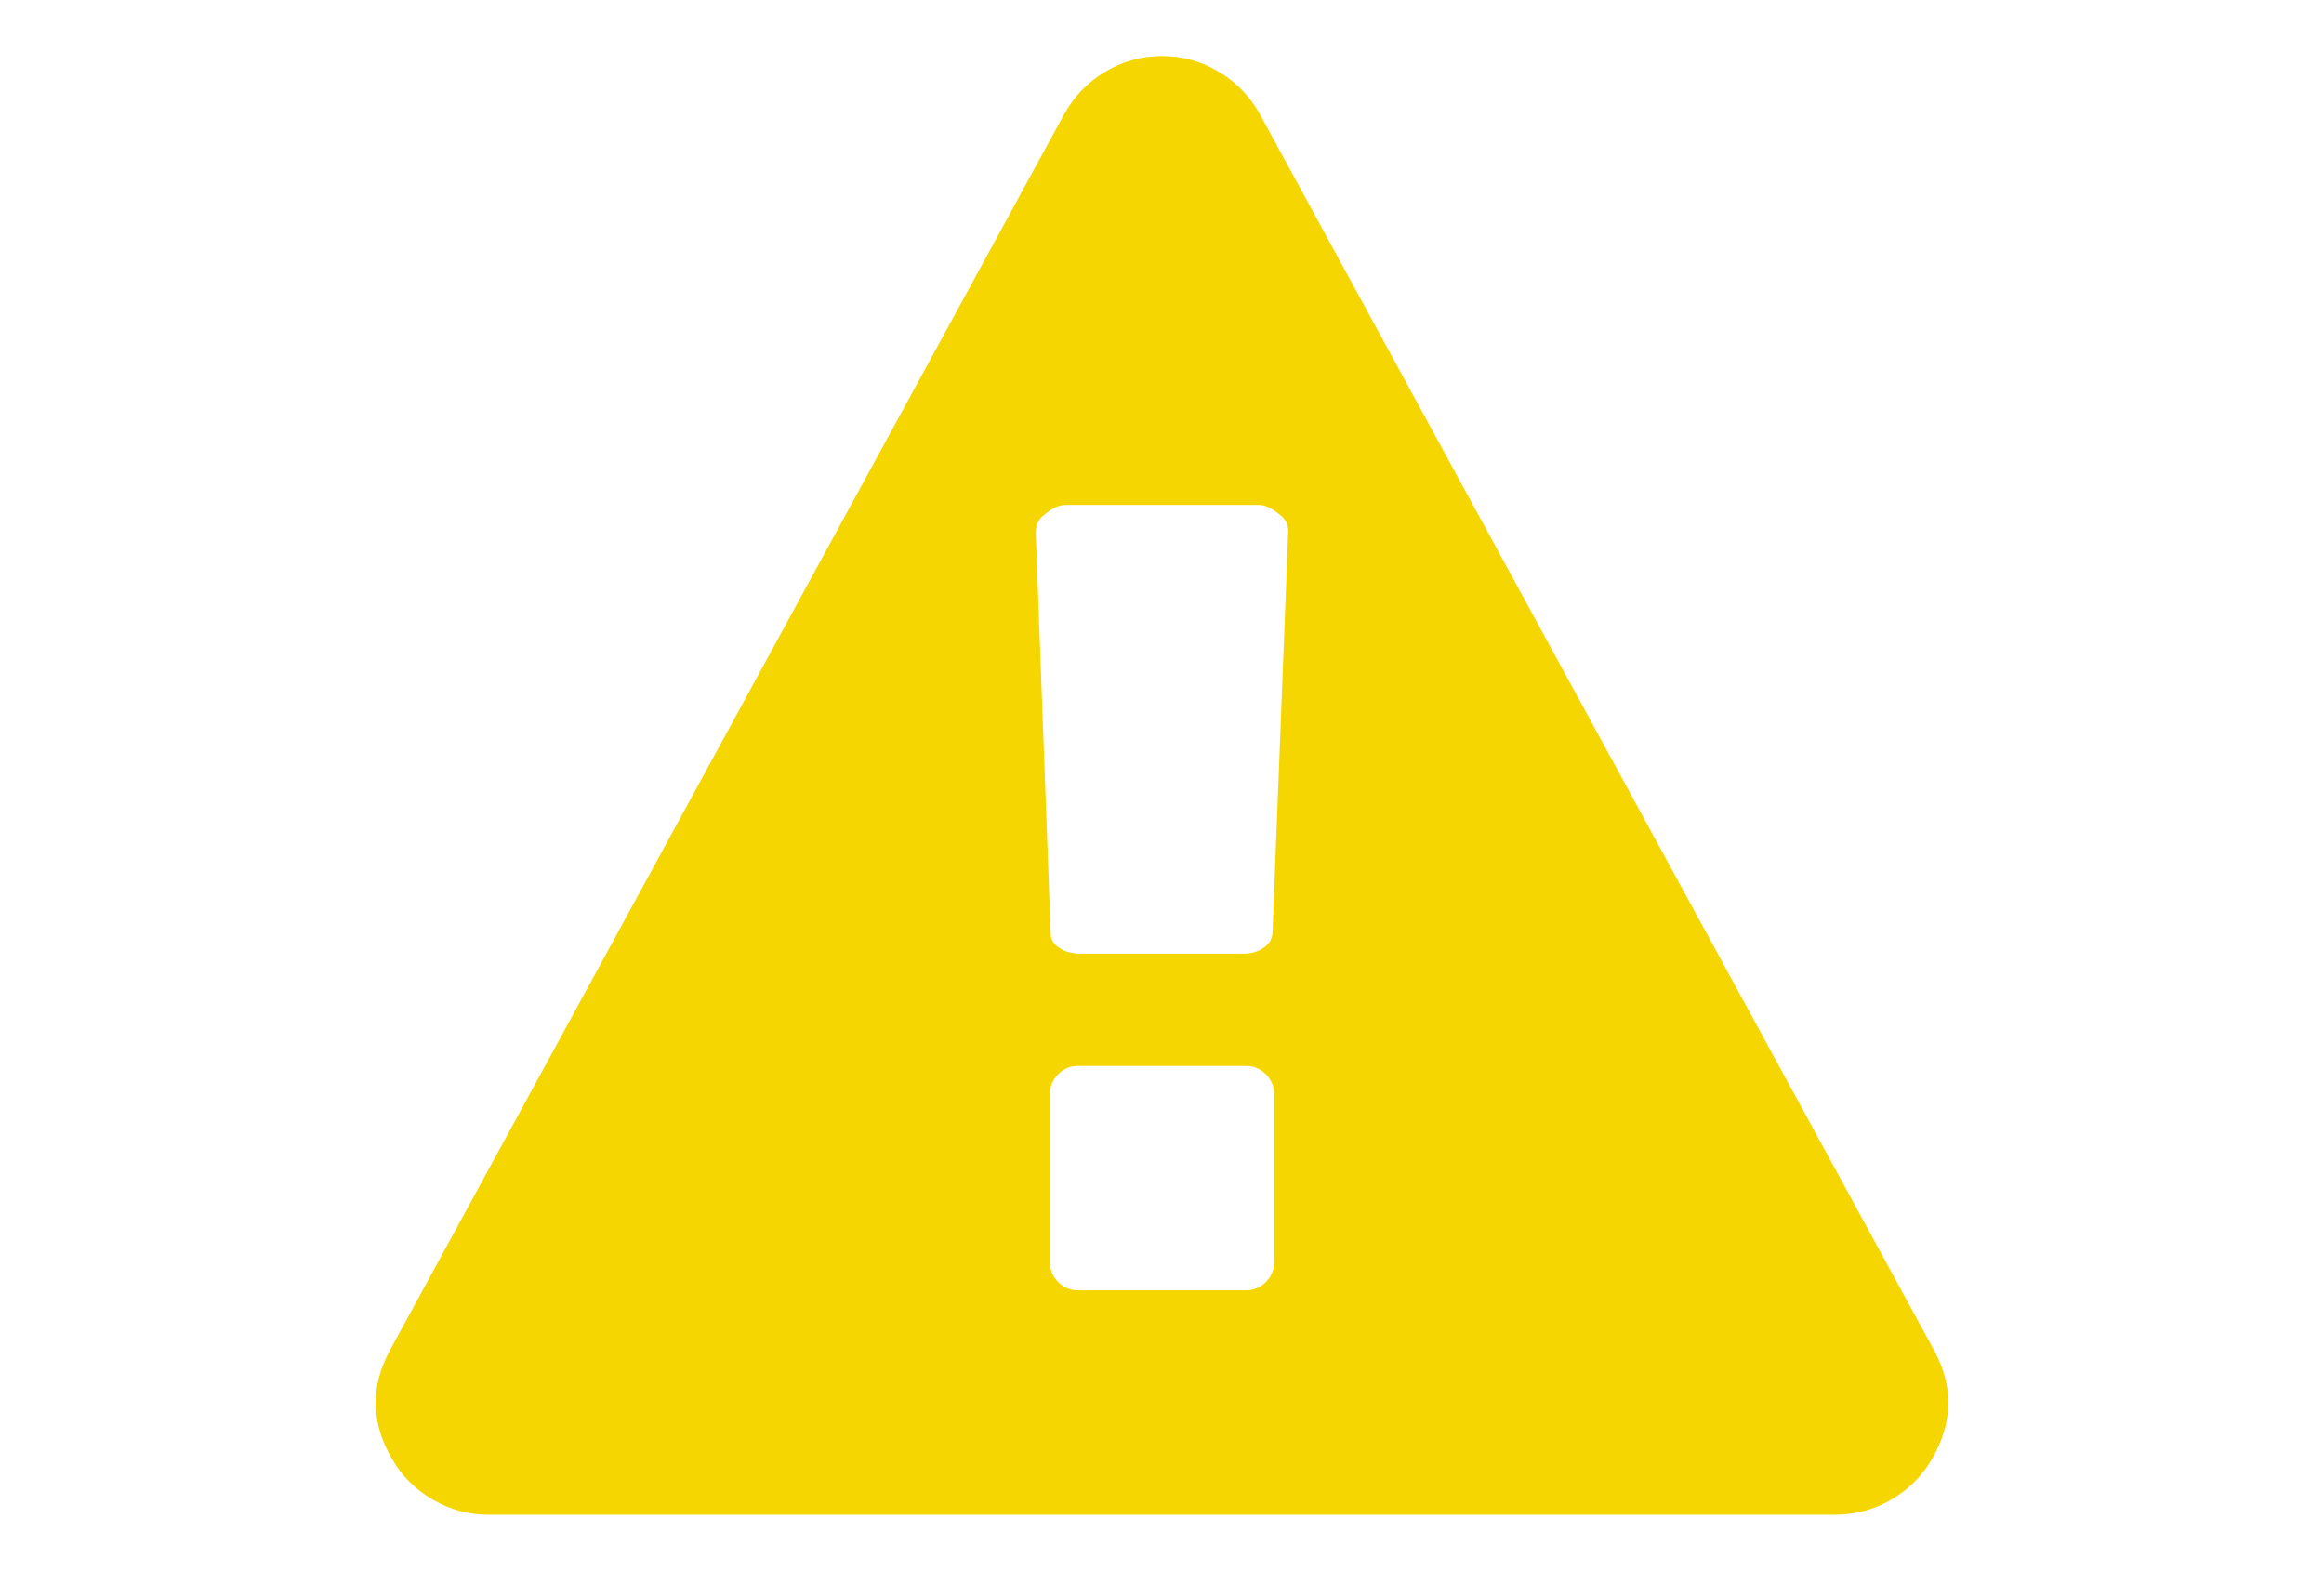
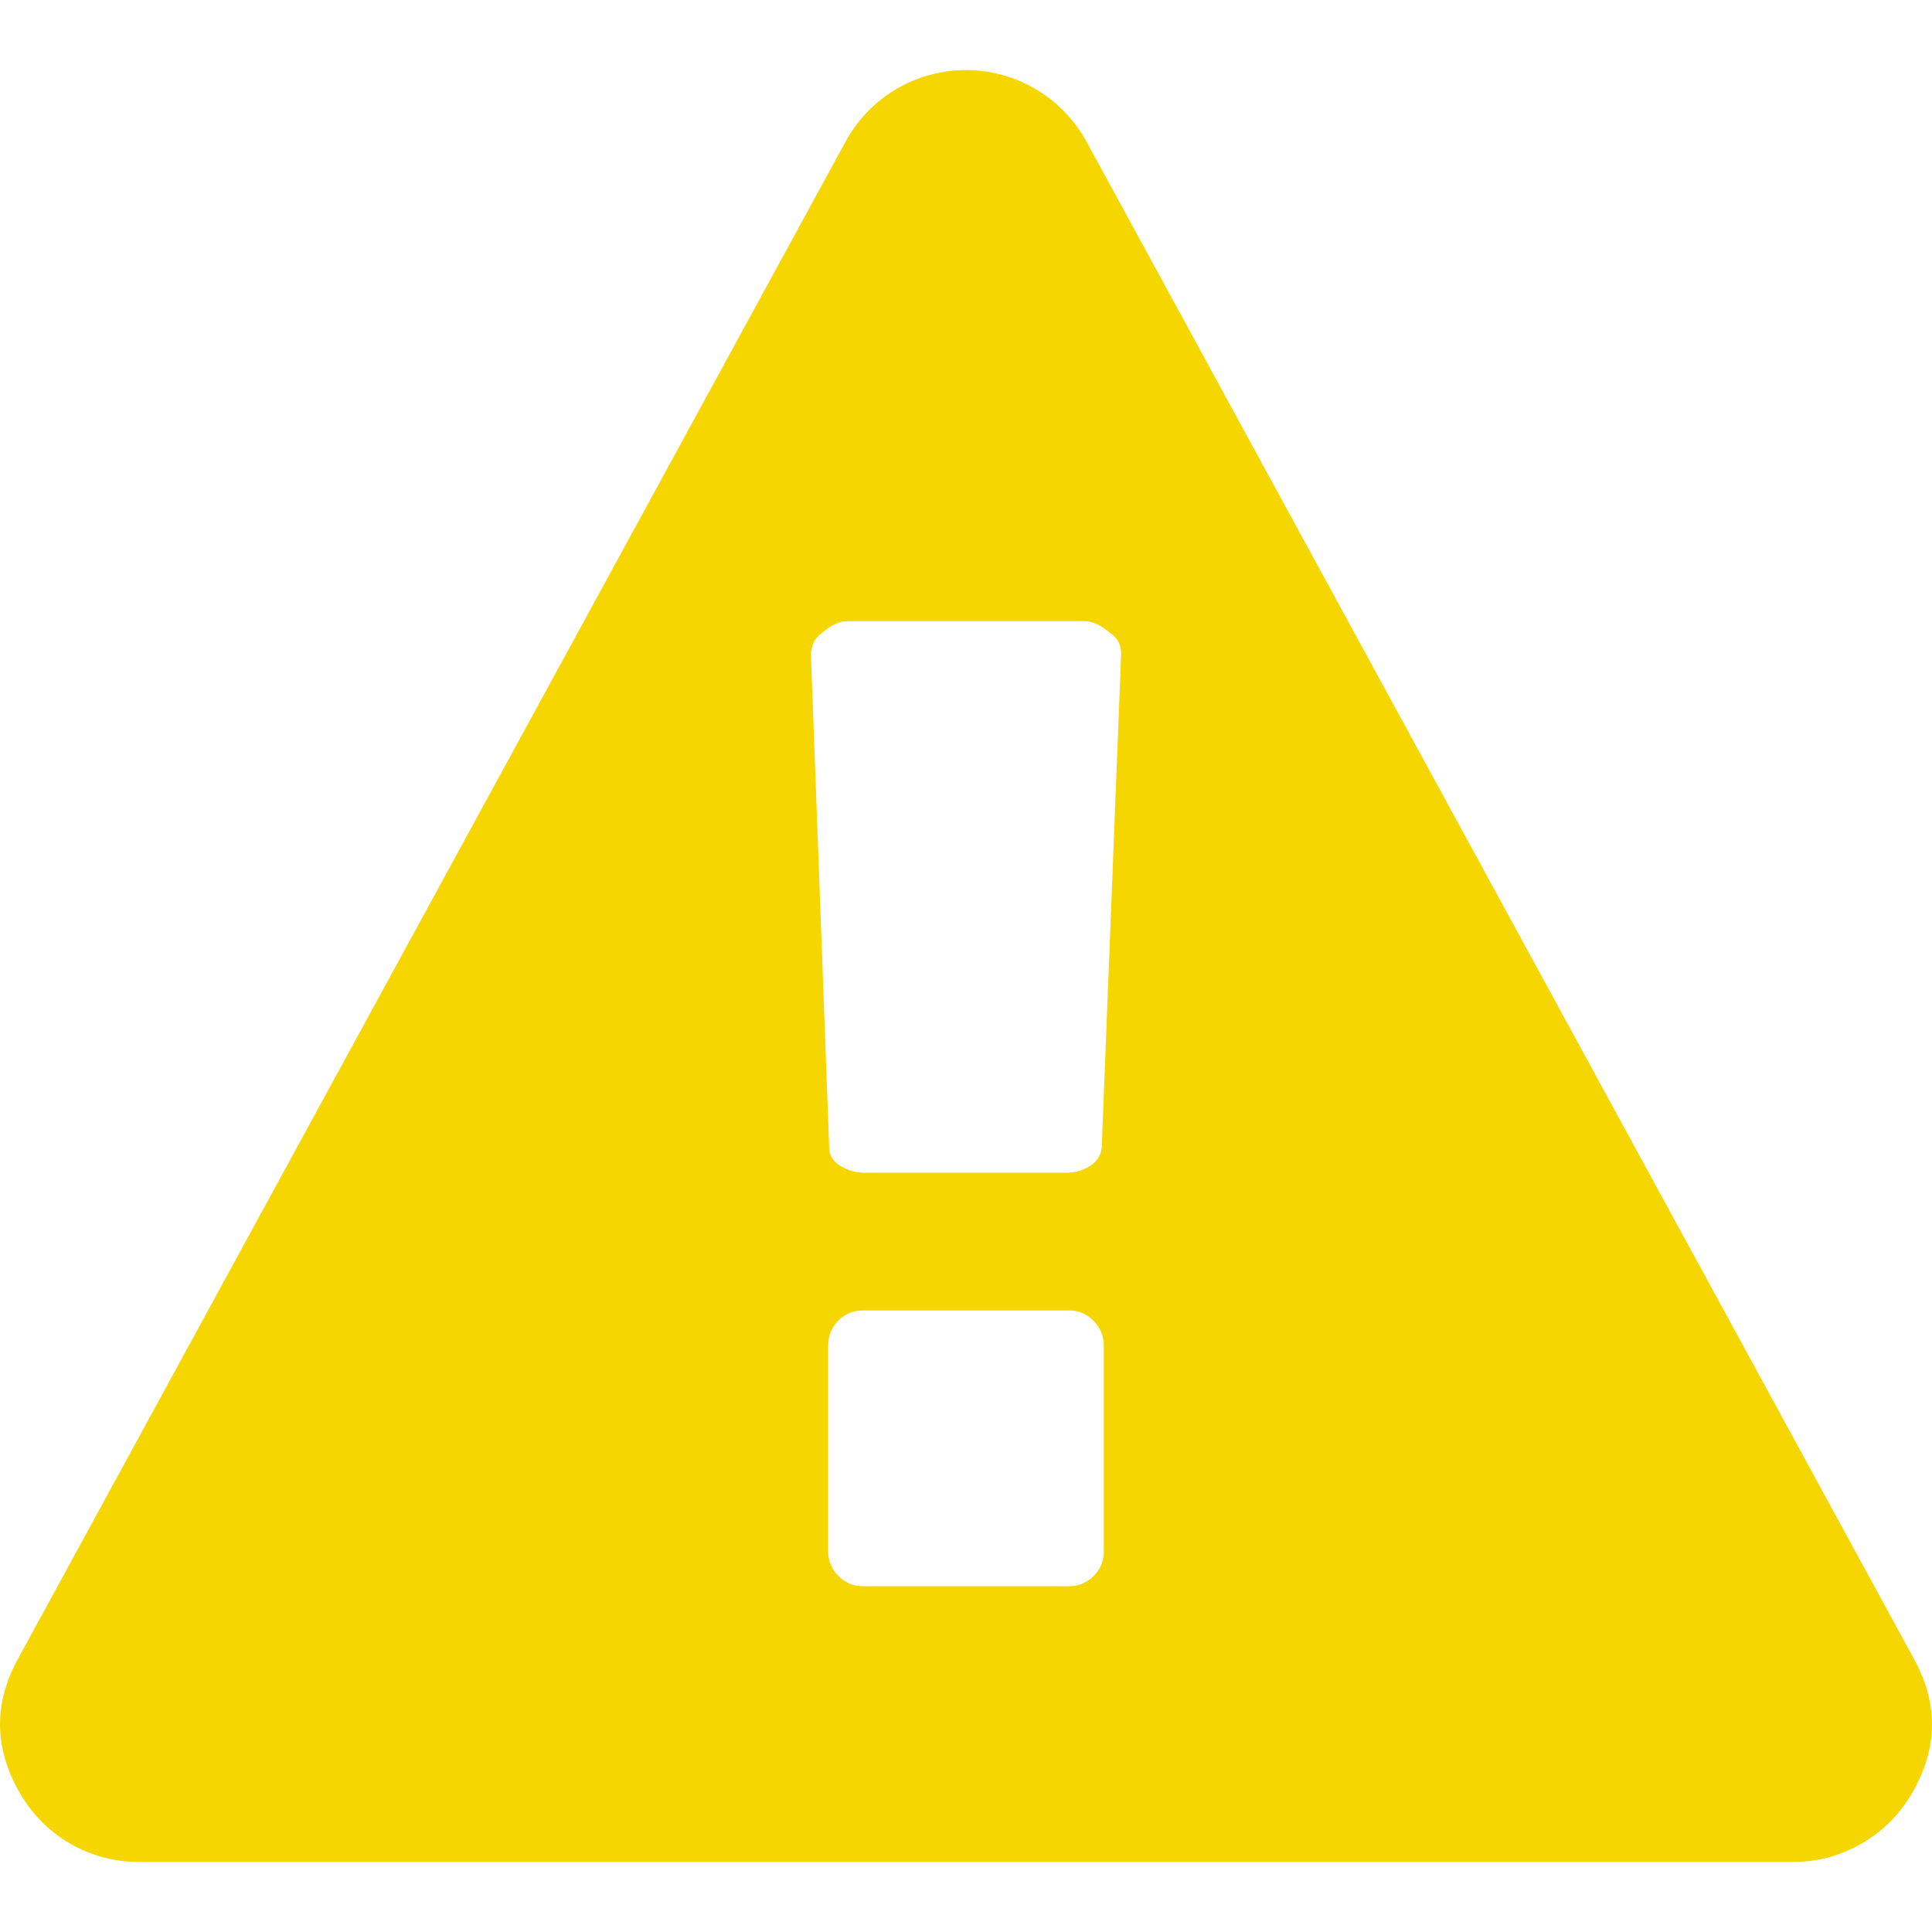
- <svg xmlns="http://www.w3.org/2000/svg" version="1.1" id="Capa_1" x="0px" y="0px" width="216px" height="146px" viewBox="0 0 216 146" enable-background="new 0 0 216 146" xml:space="preserve">
-   <path d="M179.695,125.388L117.126,10.673c-0.924-1.684-2.2-3.015-3.832-3.992c-1.628-0.978-3.394-1.467-5.295-1.467  c-1.901,0-3.667,0.49-5.296,1.467s-2.906,2.308-3.829,3.992L36.303,125.388c-1.901,3.423-1.847,6.845,0.163,10.267  c0.924,1.574,2.187,2.824,3.789,3.746c1.603,0.924,3.327,1.387,5.174,1.387H170.57c1.849,0,3.572-0.463,5.175-1.387  c1.603-0.922,2.864-2.172,3.789-3.746C181.544,132.232,181.598,128.811,179.695,125.388z M118.43,117.24  c0,0.76-0.259,1.398-0.773,1.914c-0.516,0.516-1.127,0.773-1.834,0.773H100.18c-0.706,0-1.317-0.257-1.833-0.773  c-0.516-0.517-0.774-1.154-0.774-1.914v-15.48c0-0.76,0.258-1.397,0.774-1.914c0.516-0.516,1.126-0.773,1.833-0.773h15.642  c0.707,0,1.318,0.257,1.834,0.773c0.515,0.517,0.773,1.154,0.773,1.914V117.24z M118.268,86.77  c-0.056,0.543-0.341,0.991-0.856,1.344c-0.517,0.354-1.154,0.529-1.915,0.529h-15.073c-0.76,0-1.412-0.176-1.955-0.529  c-0.544-0.354-0.815-0.801-0.815-1.346l-1.385-37.231c0-0.761,0.272-1.331,0.815-1.711c0.706-0.597,1.358-0.896,1.956-0.896h17.924  c0.598,0,1.25,0.298,1.956,0.896c0.543,0.38,0.813,0.896,0.813,1.548L118.268,86.77z" fill="#f5d600" />
+ <svg xmlns="http://www.w3.org/2000/svg" width="16" height="16" viewBox="0 0 16 16">
+   <path d="M15.848 13.734L9 1.177A1.137 1.137 0 007.42.739a1.138 1.138 0 00-.419.437L.151 13.734c-.207.375-.201.75.019 1.124a1.131 1.131 0 00.981.562h13.698c.203 0 .391-.051.567-.152.175-.101.313-.238.414-.41.22-.375.226-.75.018-1.124zm-6.706-.892a.285.285 0 01-.085.21.274.274 0 01-.2.084H7.143a.274.274 0 01-.2-.085.285.285 0 01-.085-.21v-1.694c0-.083.028-.153.084-.21a.274.274 0 01.201-.084h1.712c.078 0 .145.028.201.085a.285.285 0 01.085.21v1.694h.001zm-.018-3.336a.2.2 0 01-.094.148.362.362 0 01-.21.058H7.17a.384.384 0 01-.213-.058c-.06-.04-.09-.088-.09-.148L6.716 5.43c0-.084.03-.146.09-.188.076-.065.148-.098.213-.098h1.962c.066 0 .137.033.214.099.06.04.09.098.09.169l-.161 4.093z" fill="#F5D600" />
</svg>
